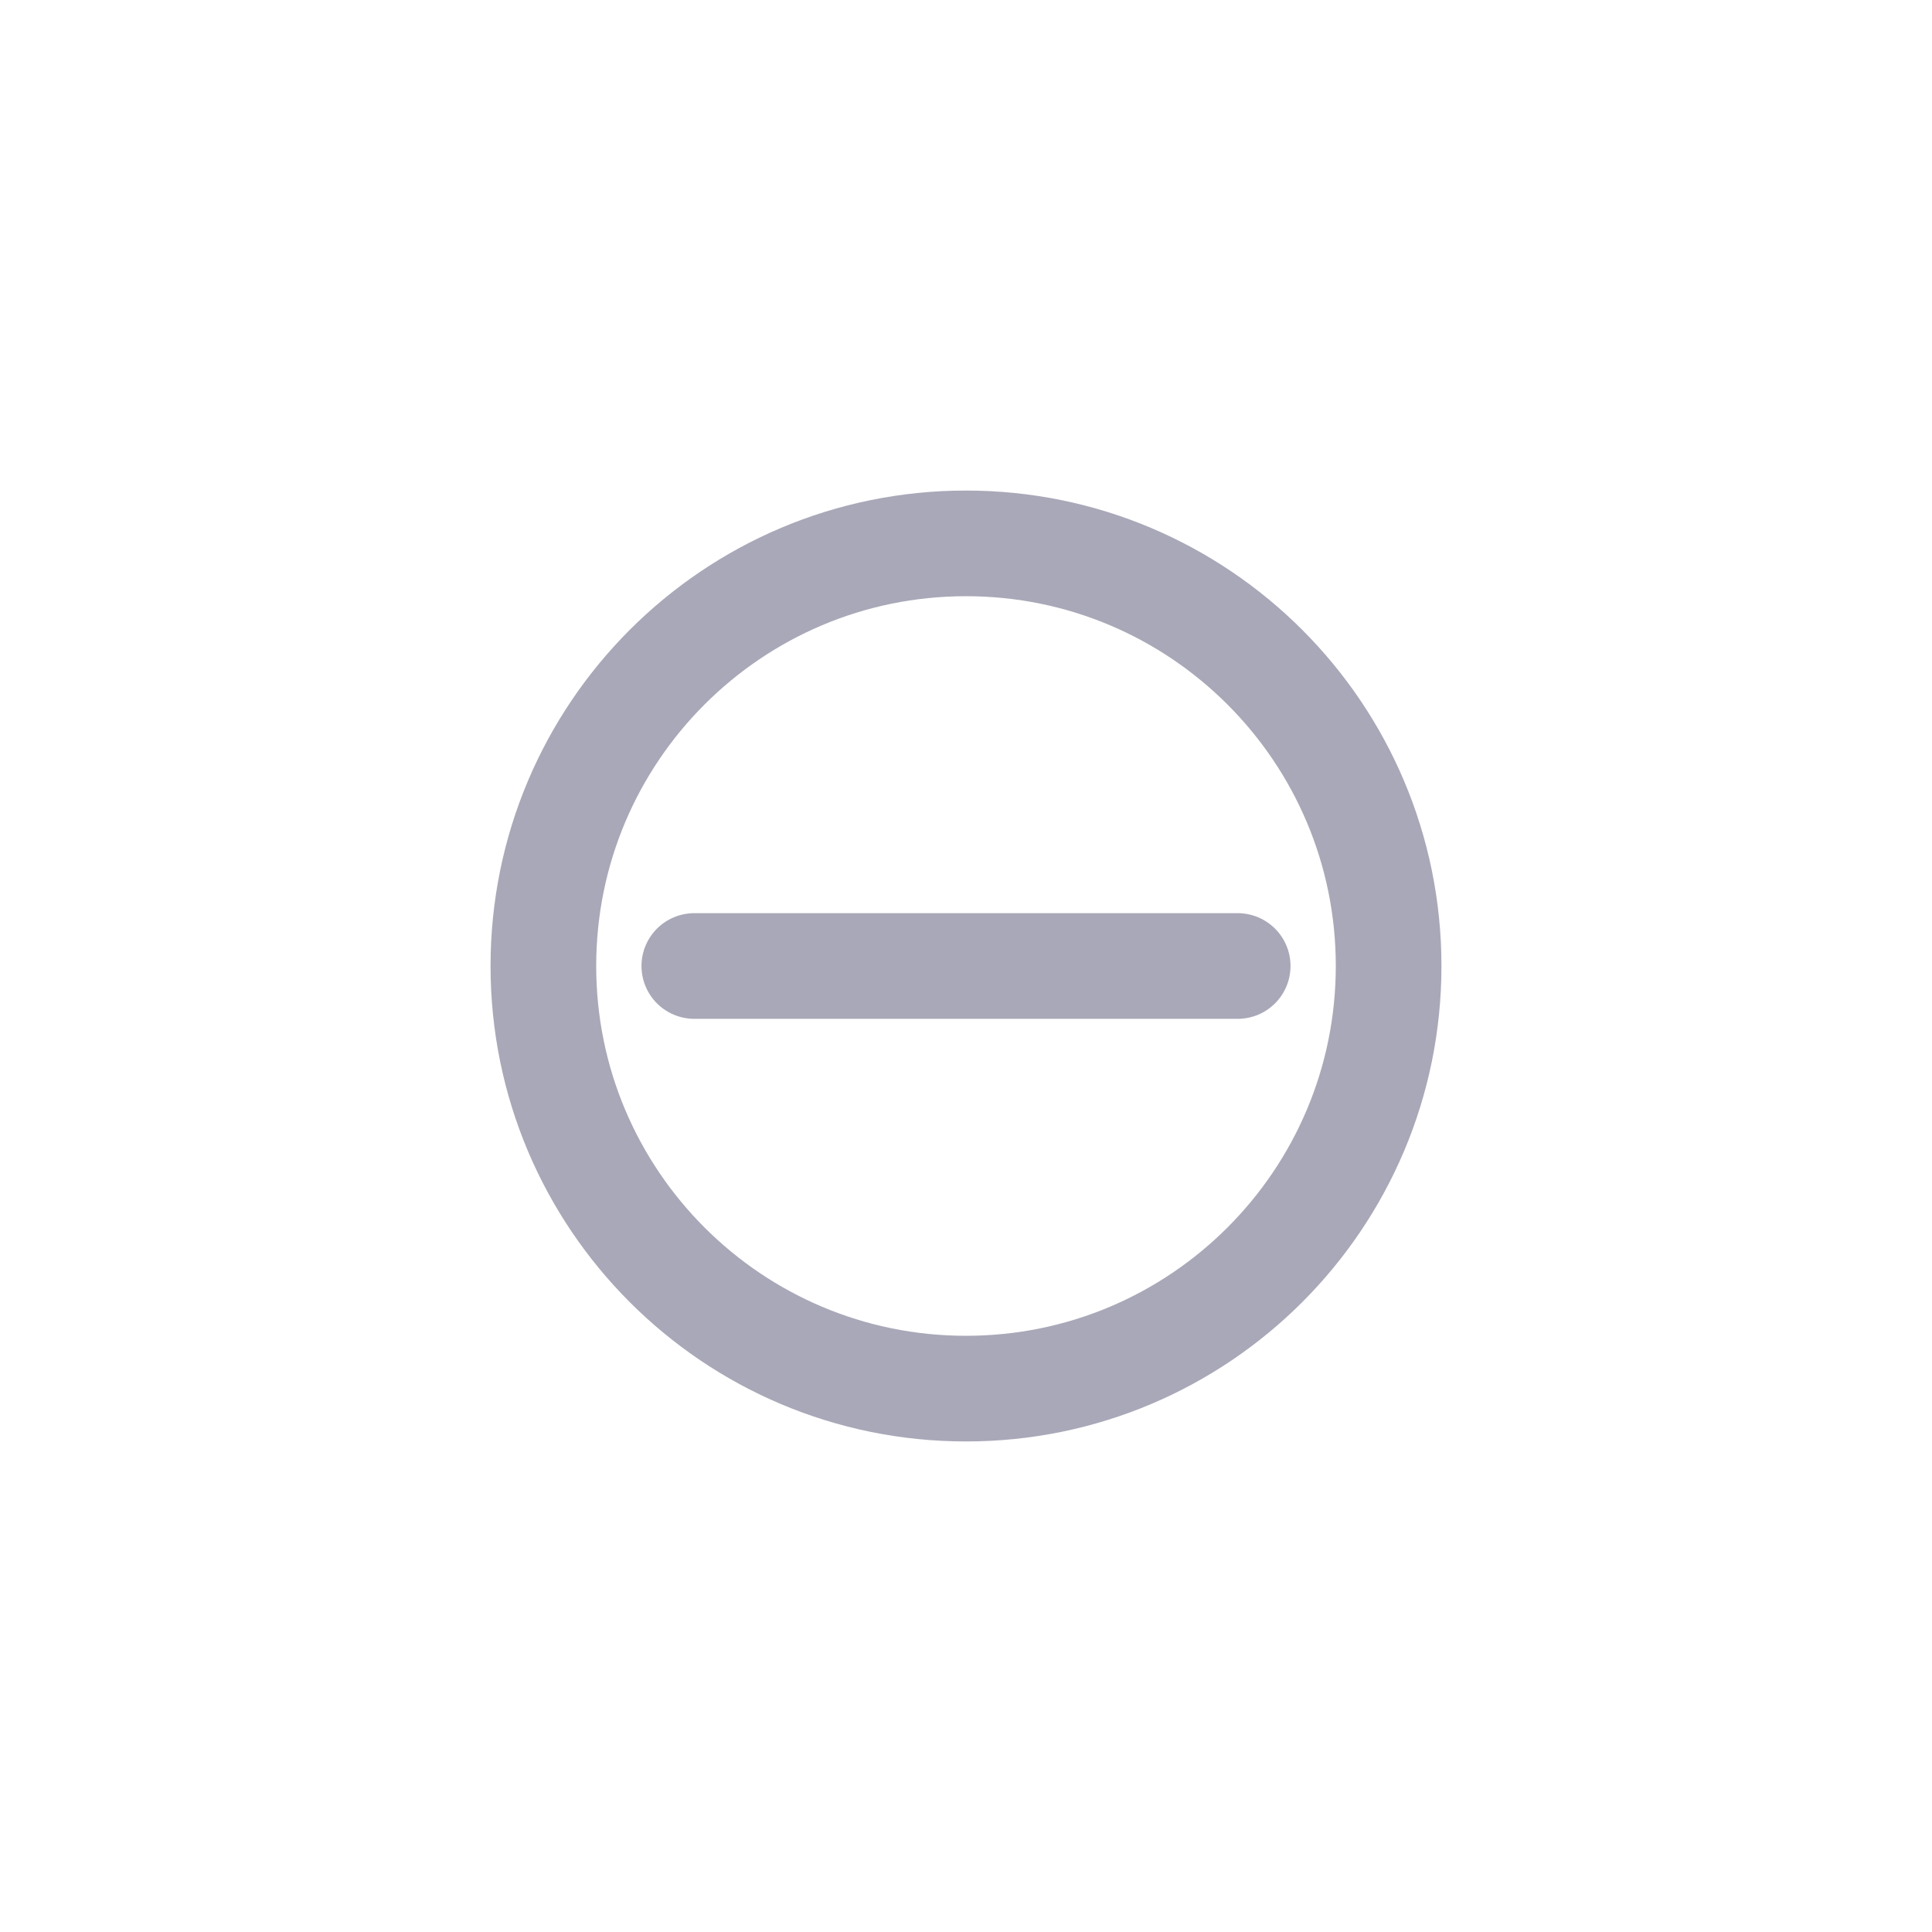
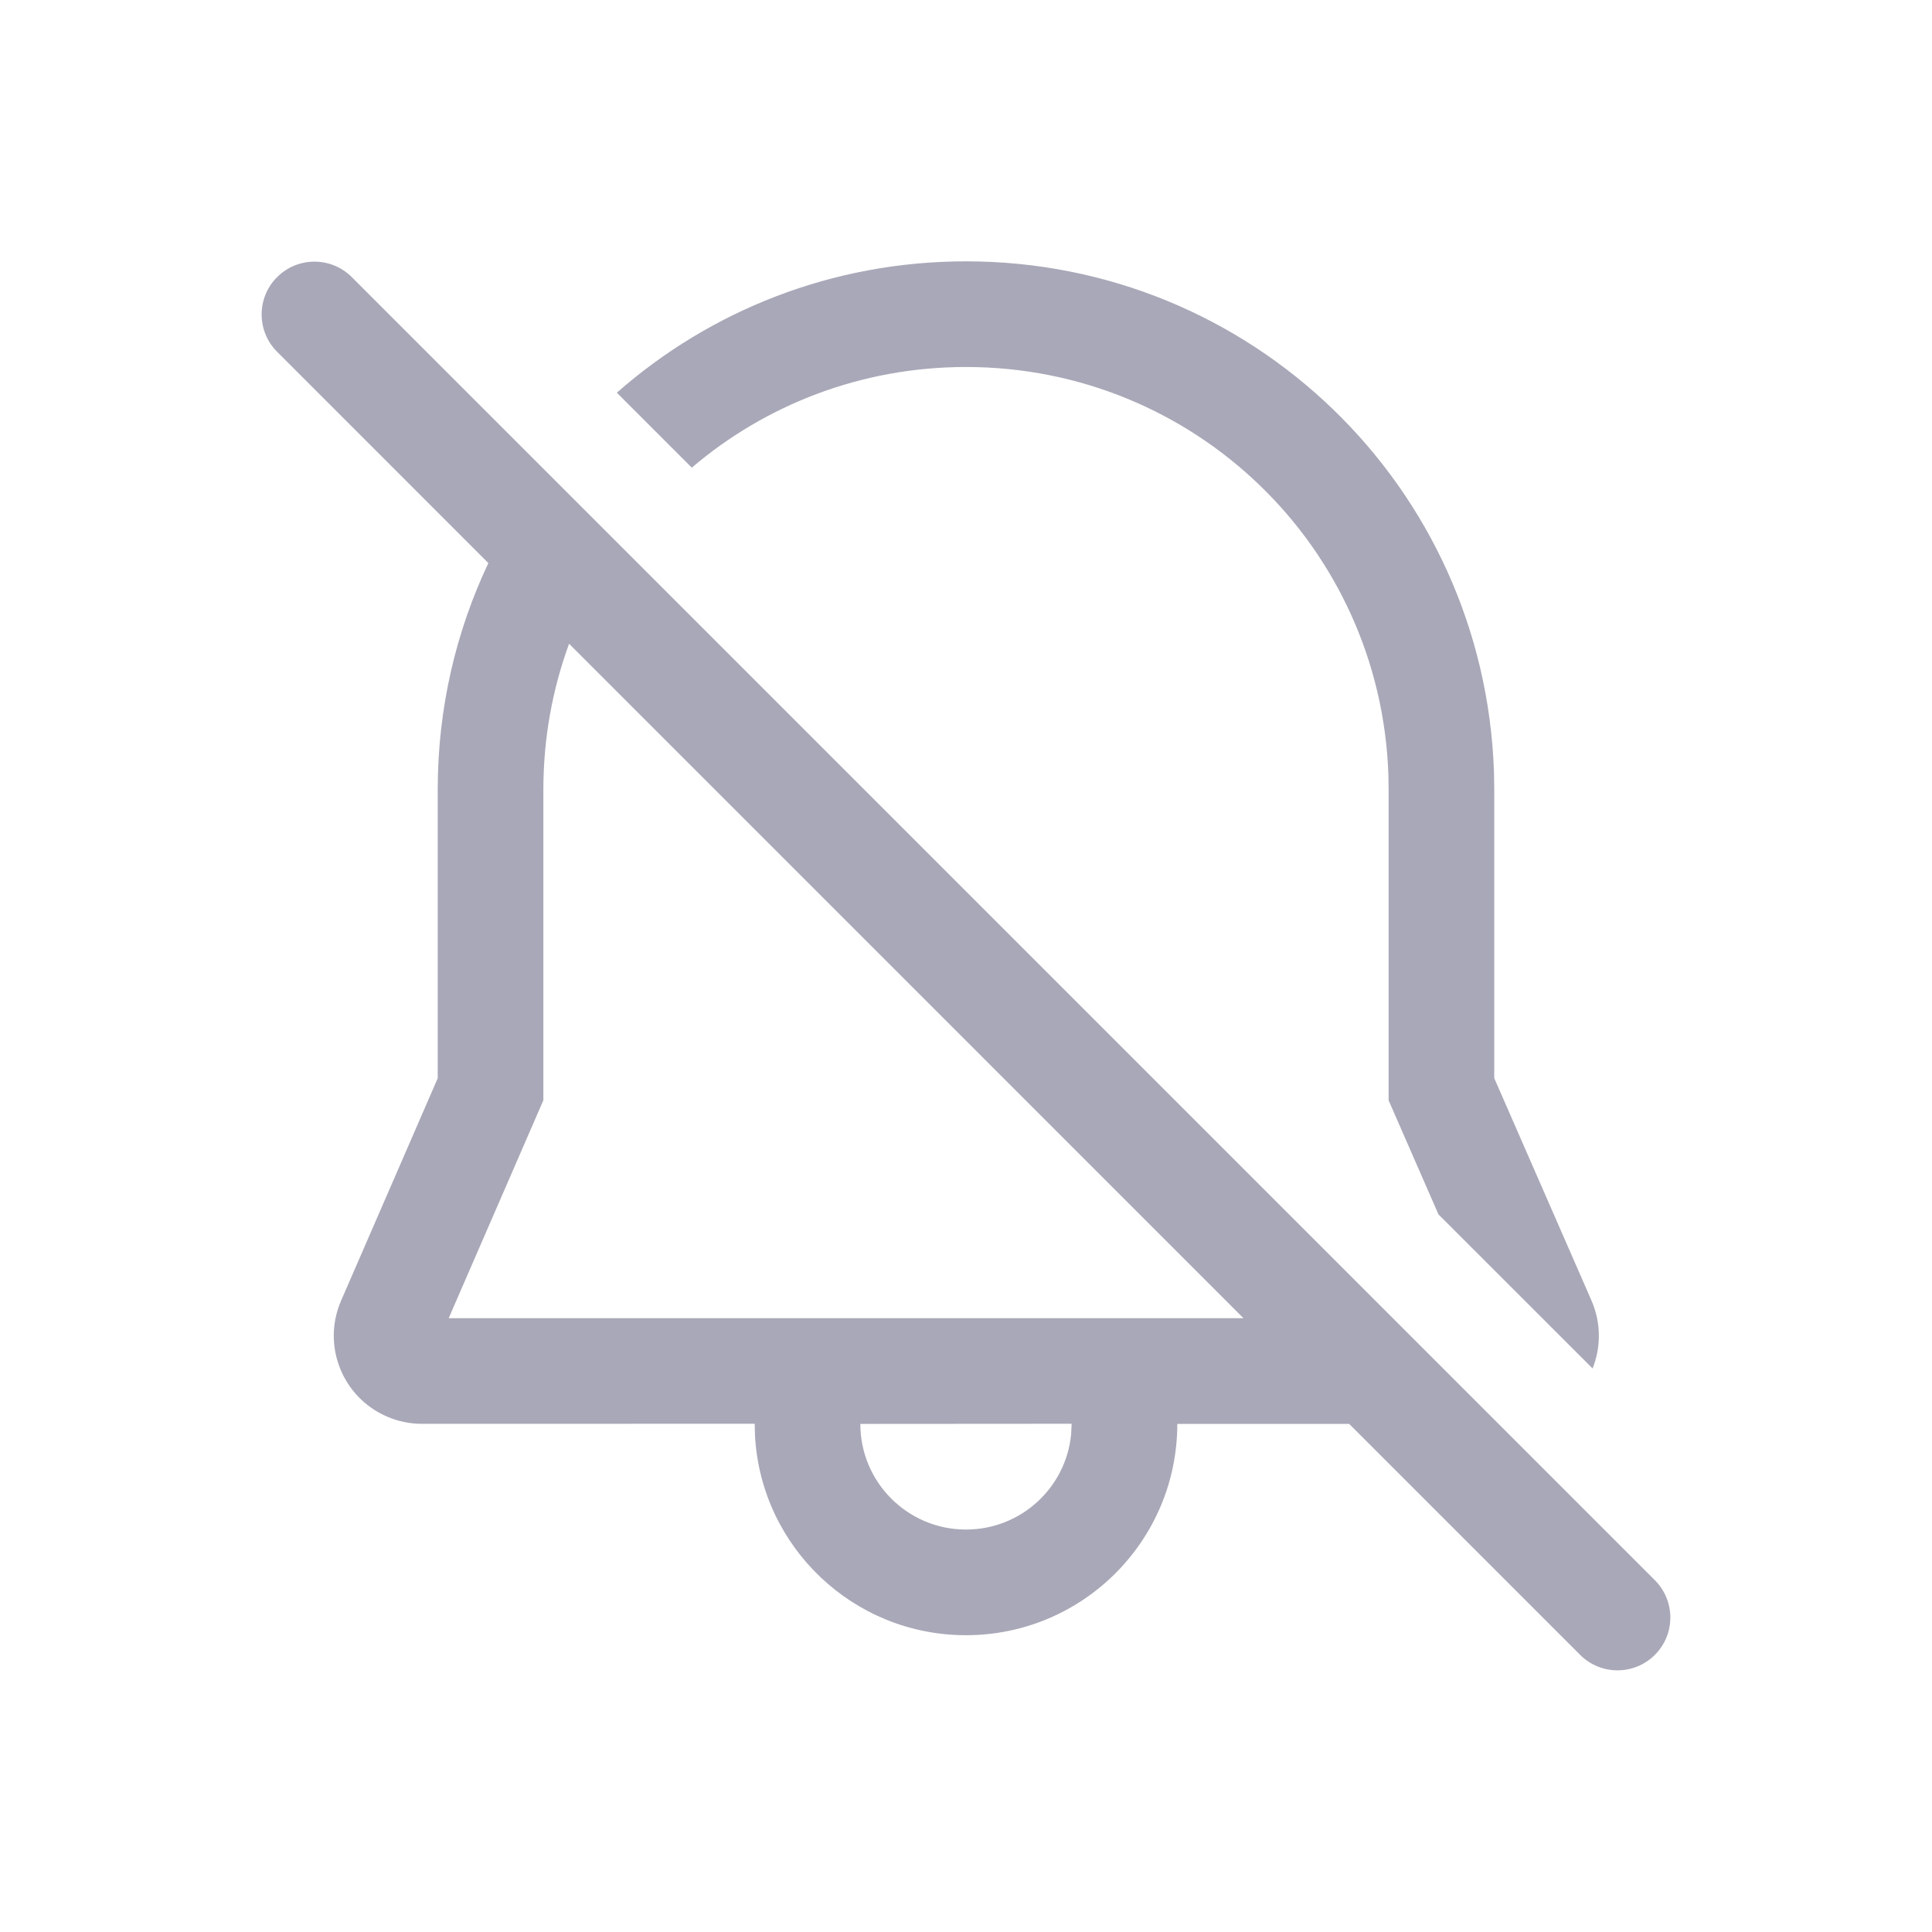
<svg xmlns="http://www.w3.org/2000/svg" viewBox="0 0 64 64">
-   <g>
-     <circle cx="32" cy="32" r="14" fill="none" stroke="#A8A8B8" stroke-width="3.5" />
-     <line x1="23" y1="32" x2="41" y2="32" stroke="#A8A8B8" stroke-width="3.5" stroke-linecap="round" />
+   <g transform="translate(4,4) scale(2.3333)">
+     <path d="M5.219 6.28L2.22 3.28C1.927 2.987 1.927 2.512 2.22 2.22C2.513 1.927 2.987 1.927 3.28 2.22L21.78 20.72C22.073 21.013 22.073 21.488 21.78 21.78C21.487 22.073 21.012 22.073 20.719 21.78L17.44 18.501L15 18.501C15 20.158 13.657 21.501 12 21.501C10.402 21.501 9.096 20.252 9.005 18.678L9 18.499L4.275 18.5C4.104 18.5 3.934 18.465 3.777 18.396C3.144 18.121 2.853 17.385 3.128 16.752L4.5 13.594V9.496C4.5 8.344 4.758 7.254 5.219 6.28ZM15.939 17L6.365 7.425C6.129 8.07 6 8.767 6 9.496V13.906L4.656 17H15.939ZM13.5 18.499L10.5 18.501C10.5 19.33 11.172 20.001 12 20.001C12.78 20.001 13.421 19.407 13.493 18.646L13.5 18.499ZM18 13.907L18.708 15.527L20.896 17.714C20.953 17.57 20.985 17.414 20.985 17.25C20.985 17.078 20.949 16.907 20.88 16.749L19.5 13.593V9.496L19.496 9.245C19.357 5.191 16.05 1.996 12 1.996C10.098 1.996 8.364 2.699 7.043 3.861L8.107 4.925C9.154 4.033 10.513 3.496 12 3.496C15.242 3.496 17.885 6.05 17.997 9.284L18 9.509L18 13.907Z" fill="#A8A8B8" />
  </g>
</svg>
